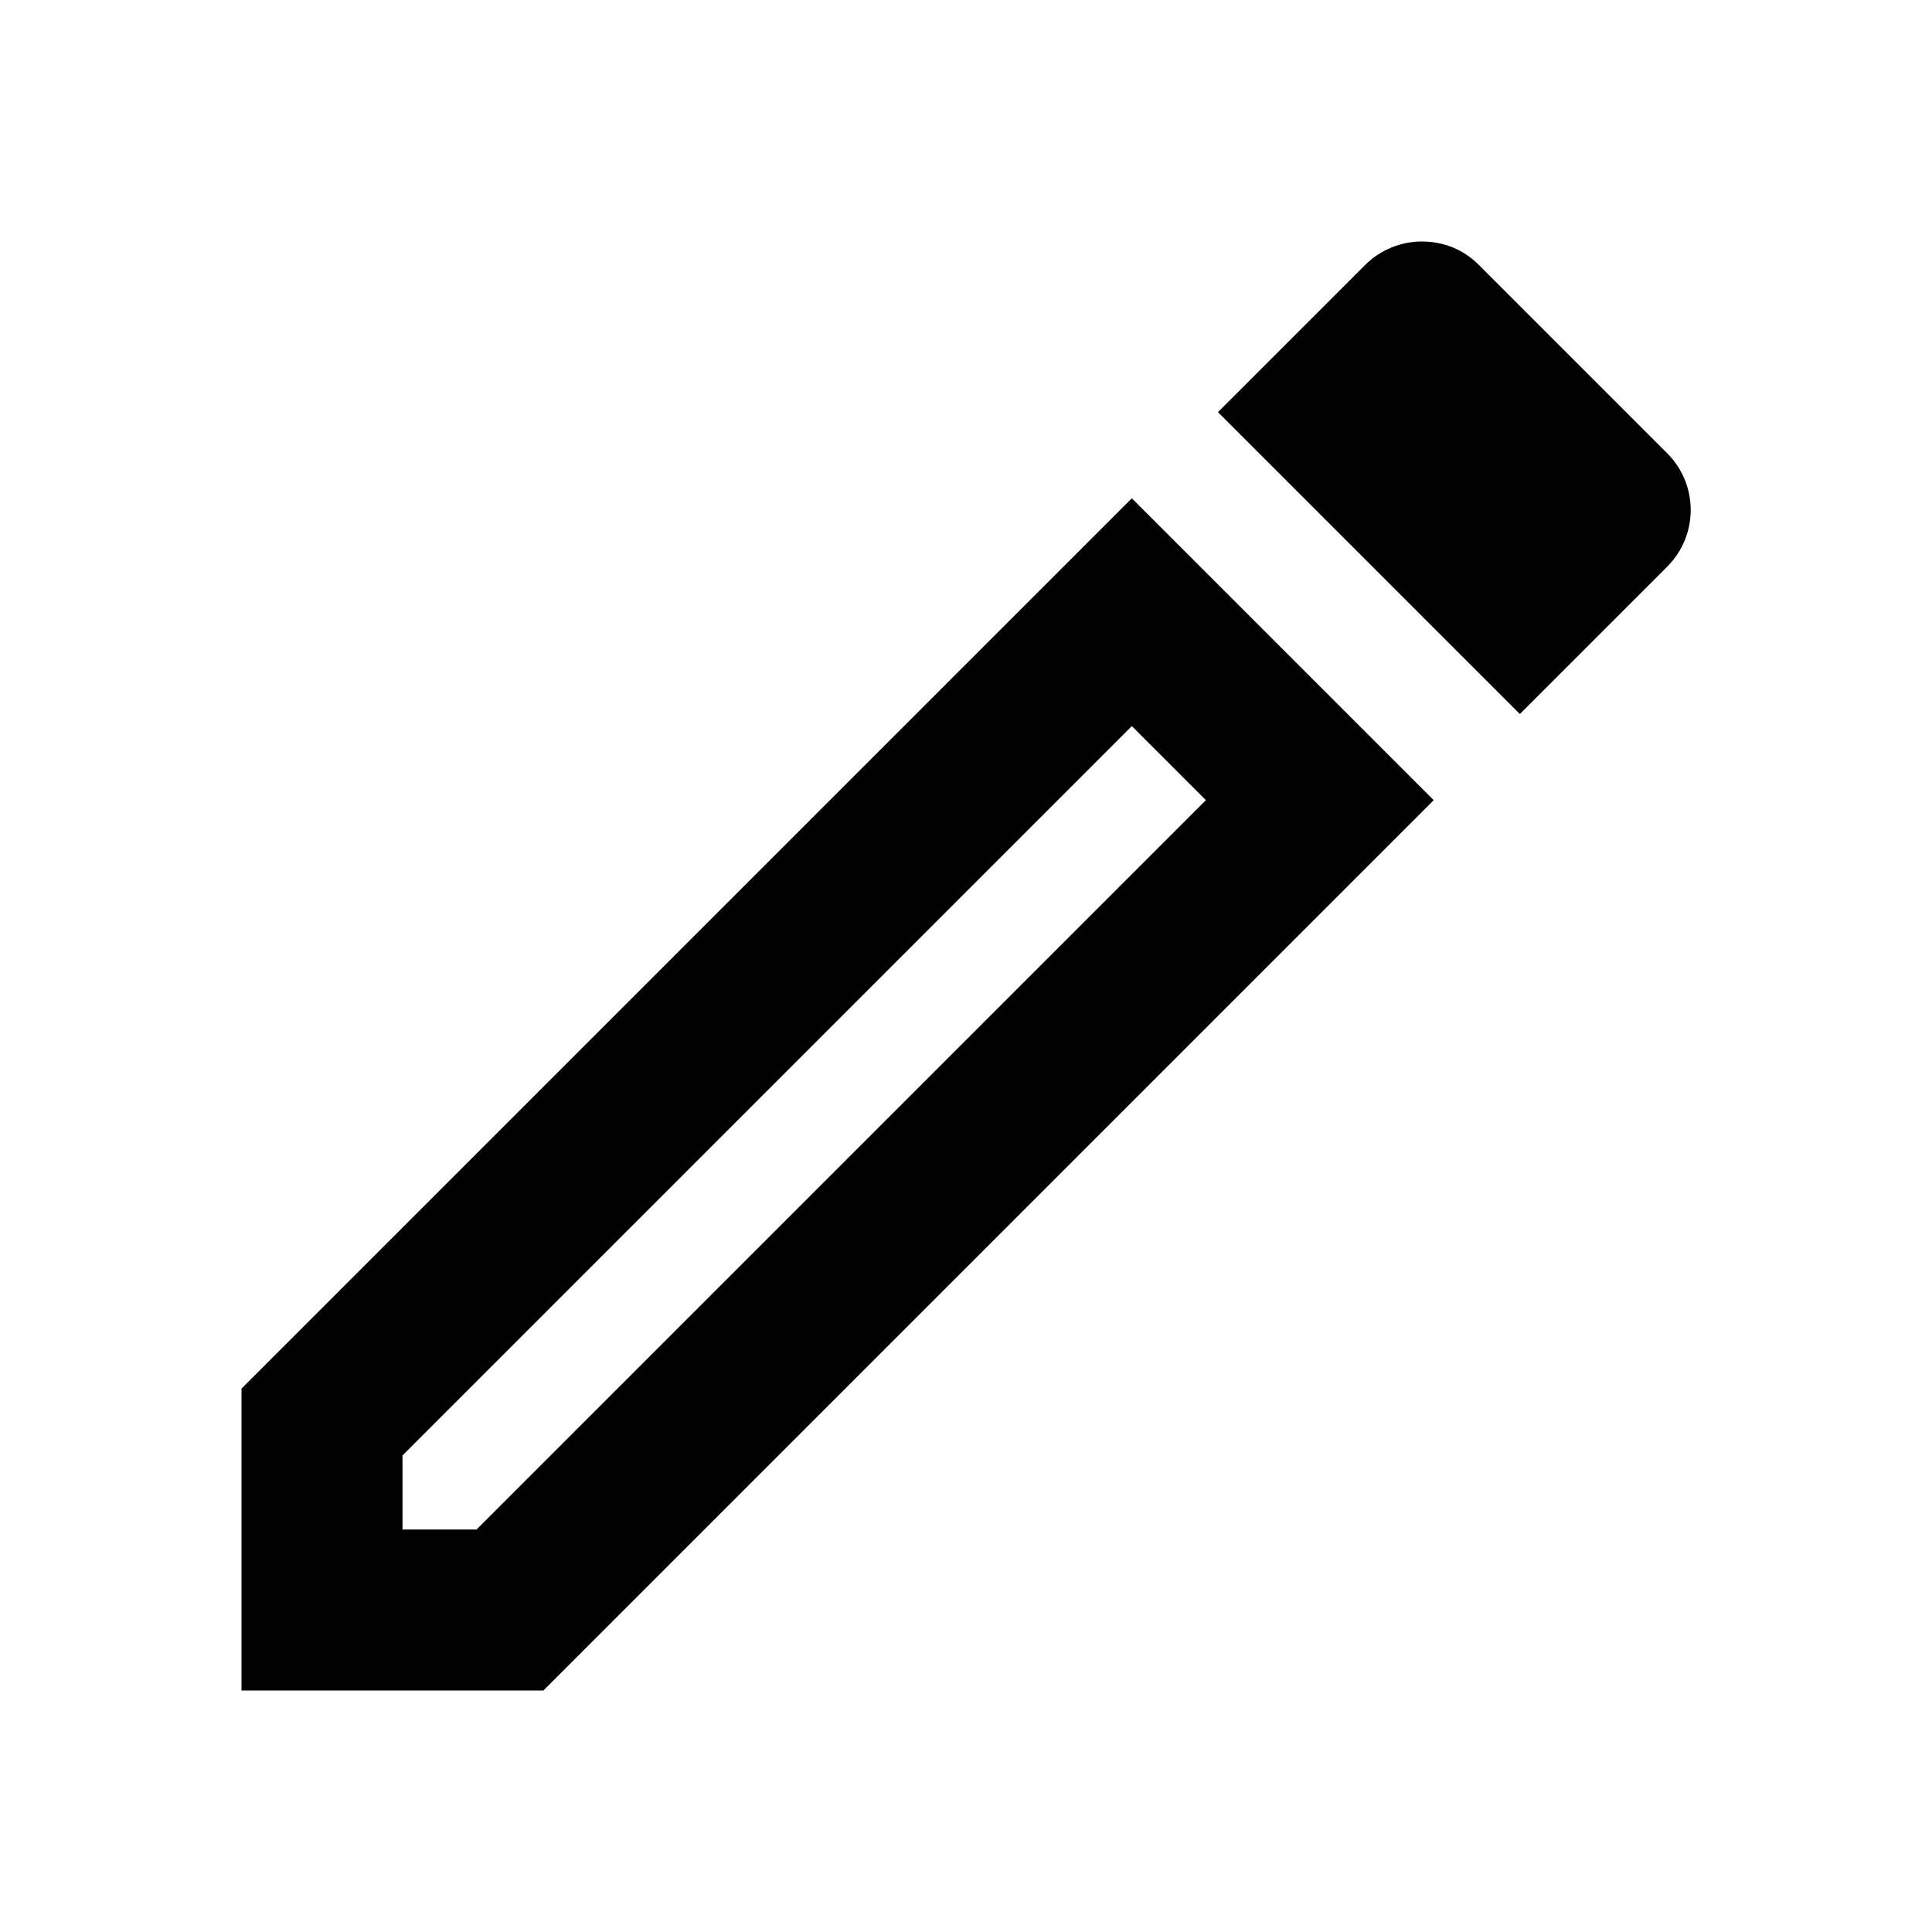
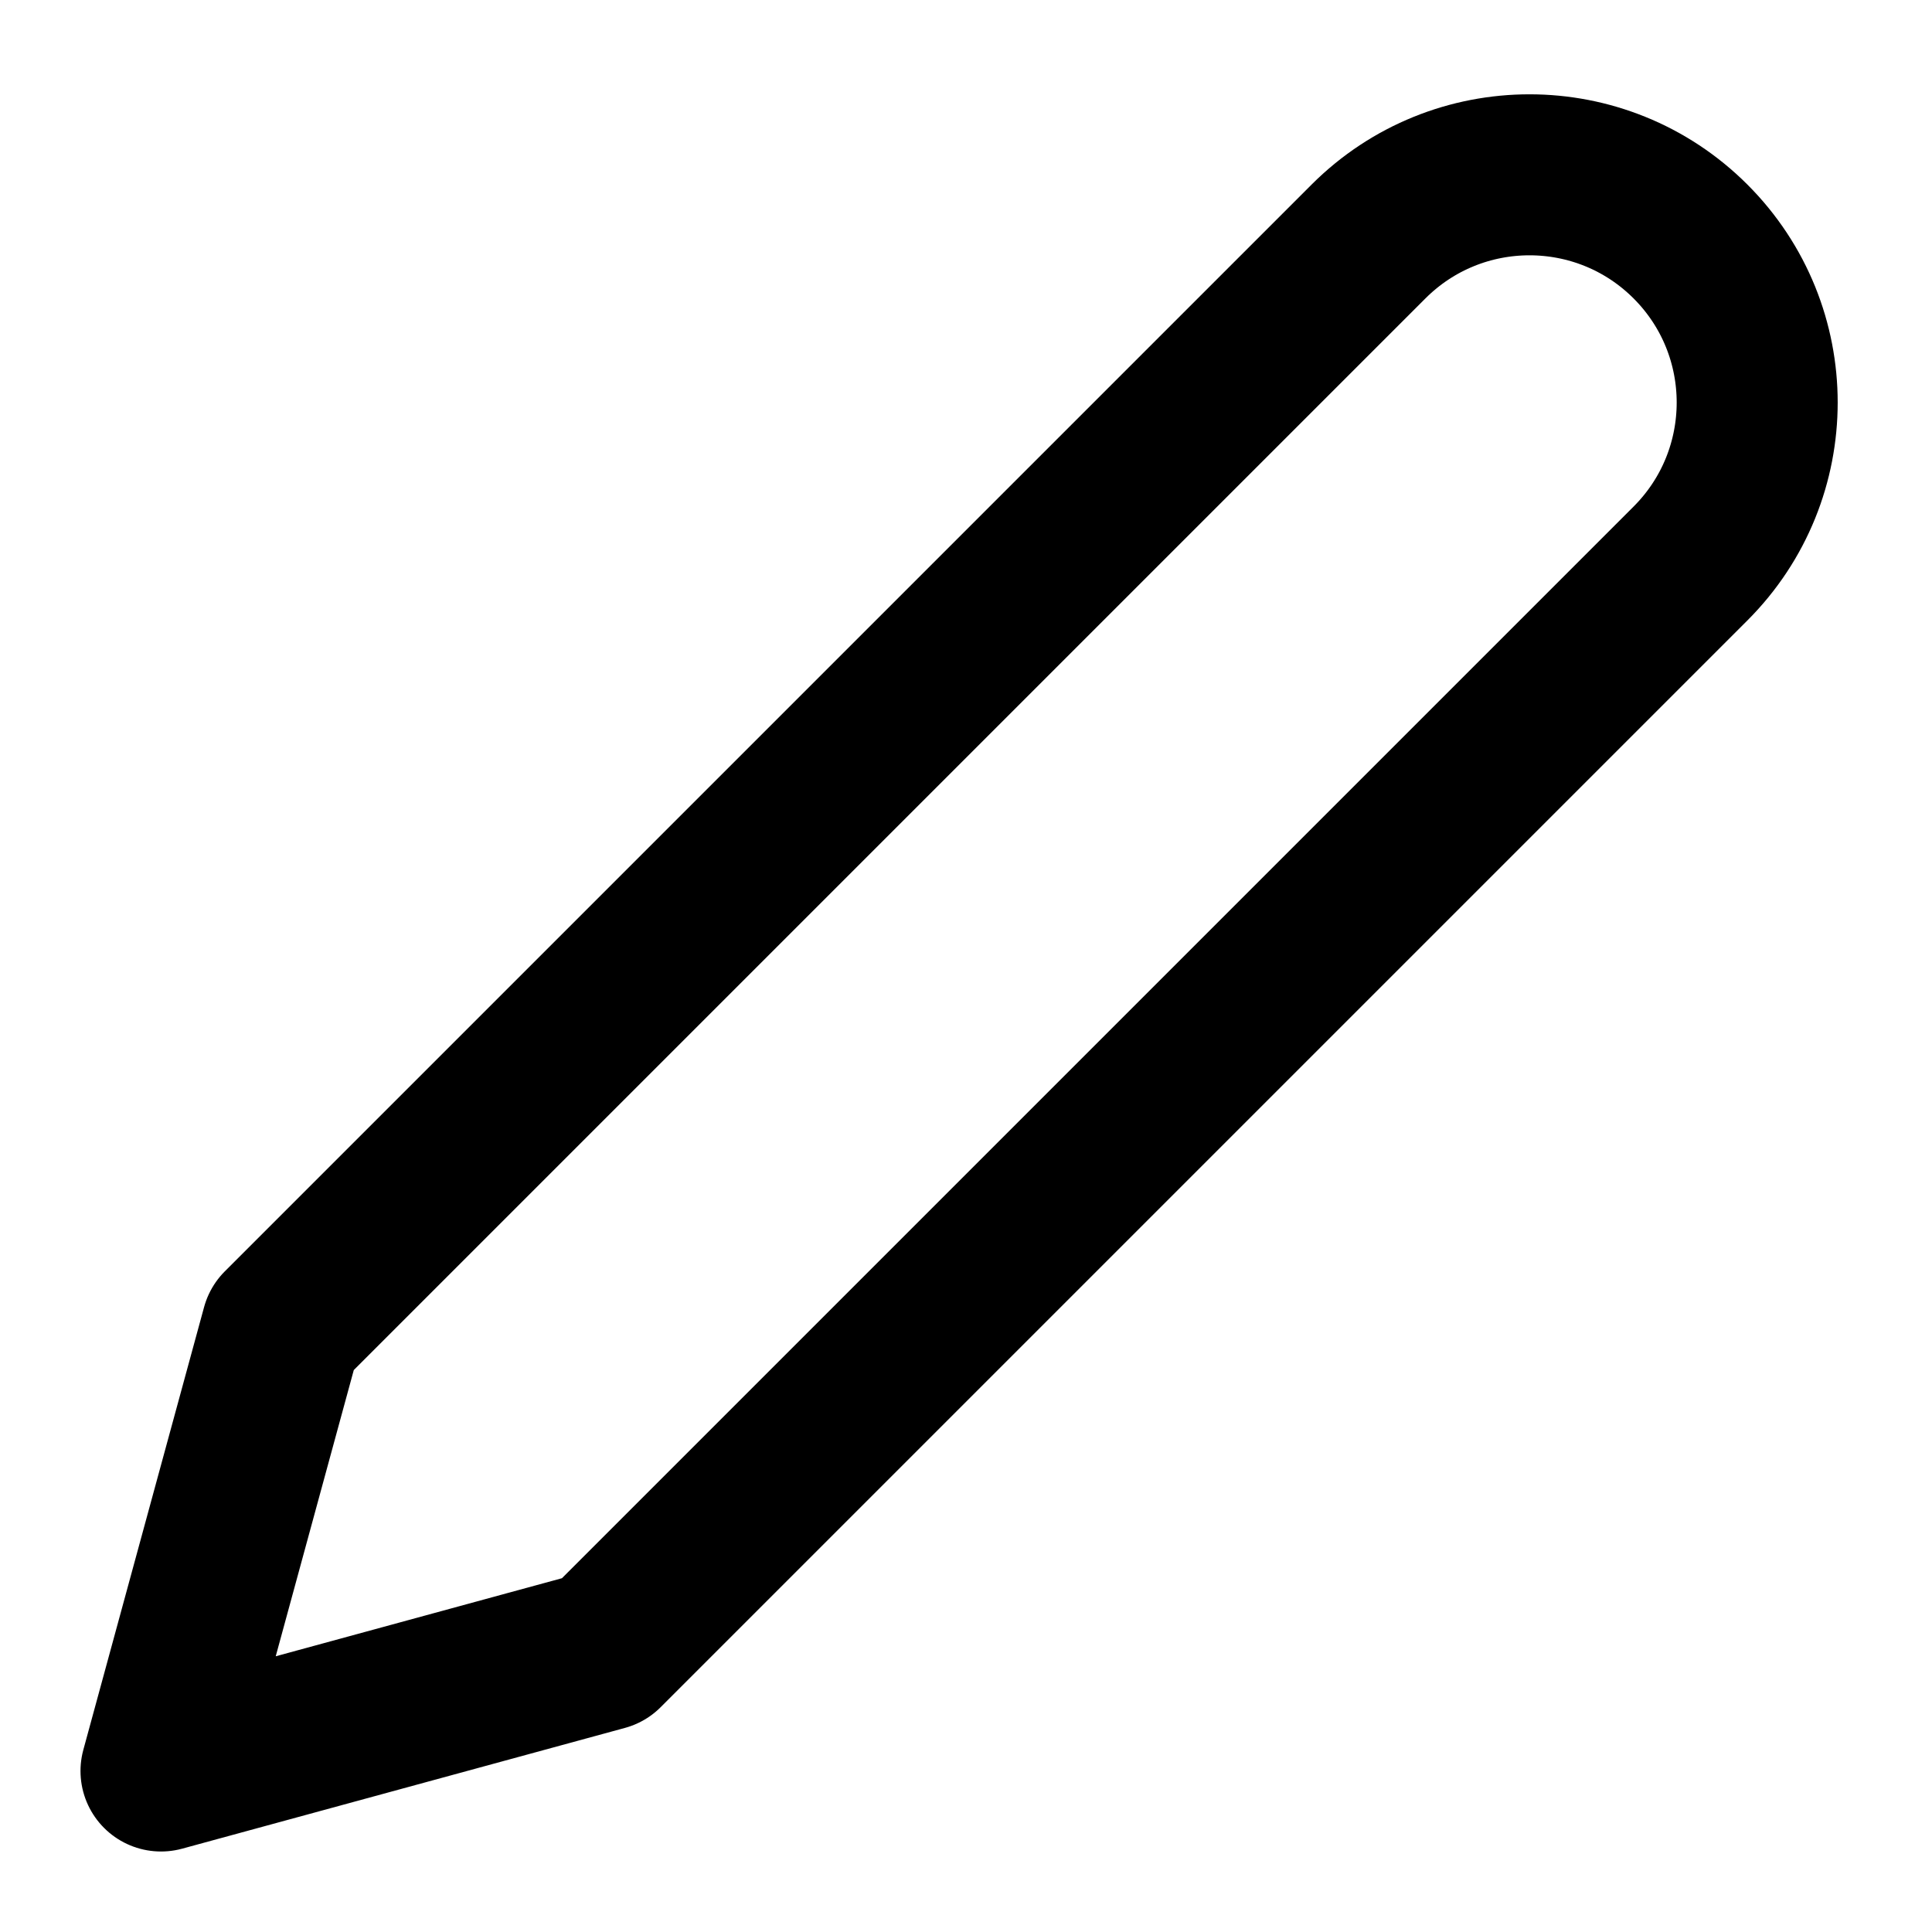
- <svg xmlns="http://www.w3.org/2000/svg" width="24" height="24" viewBox="0 0 24 24">
-   <path fill="none" d="M0 0h24v24H0V0z" />
-   <path d="M14.06 9.02l.92.92L5.92 19H5v-.92l9.06-9.06M17.66 3c-.25 0-.51.1-.7.29l-1.83 1.83 3.75 3.75 1.83-1.83c.39-.39.39-1.02 0-1.41l-2.34-2.34c-.2-.2-.45-.29-.71-.29zm-3.6 3.19L3 17.25V21h3.75L17.81 9.94l-3.75-3.75z" />
+ <svg xmlns="http://www.w3.org/2000/svg" width="24" height="24" viewBox="0 0 24 24" fill="none" stroke="currentColor" stroke-width="2" stroke-linecap="round" stroke-linejoin="round" class="feather feather-edit-2">
+   <path d="M17 3a2.828 2.828 0 1 1 4 4L7.5 20.5 2 22l1.5-5.5L17 3z" />
</svg>
